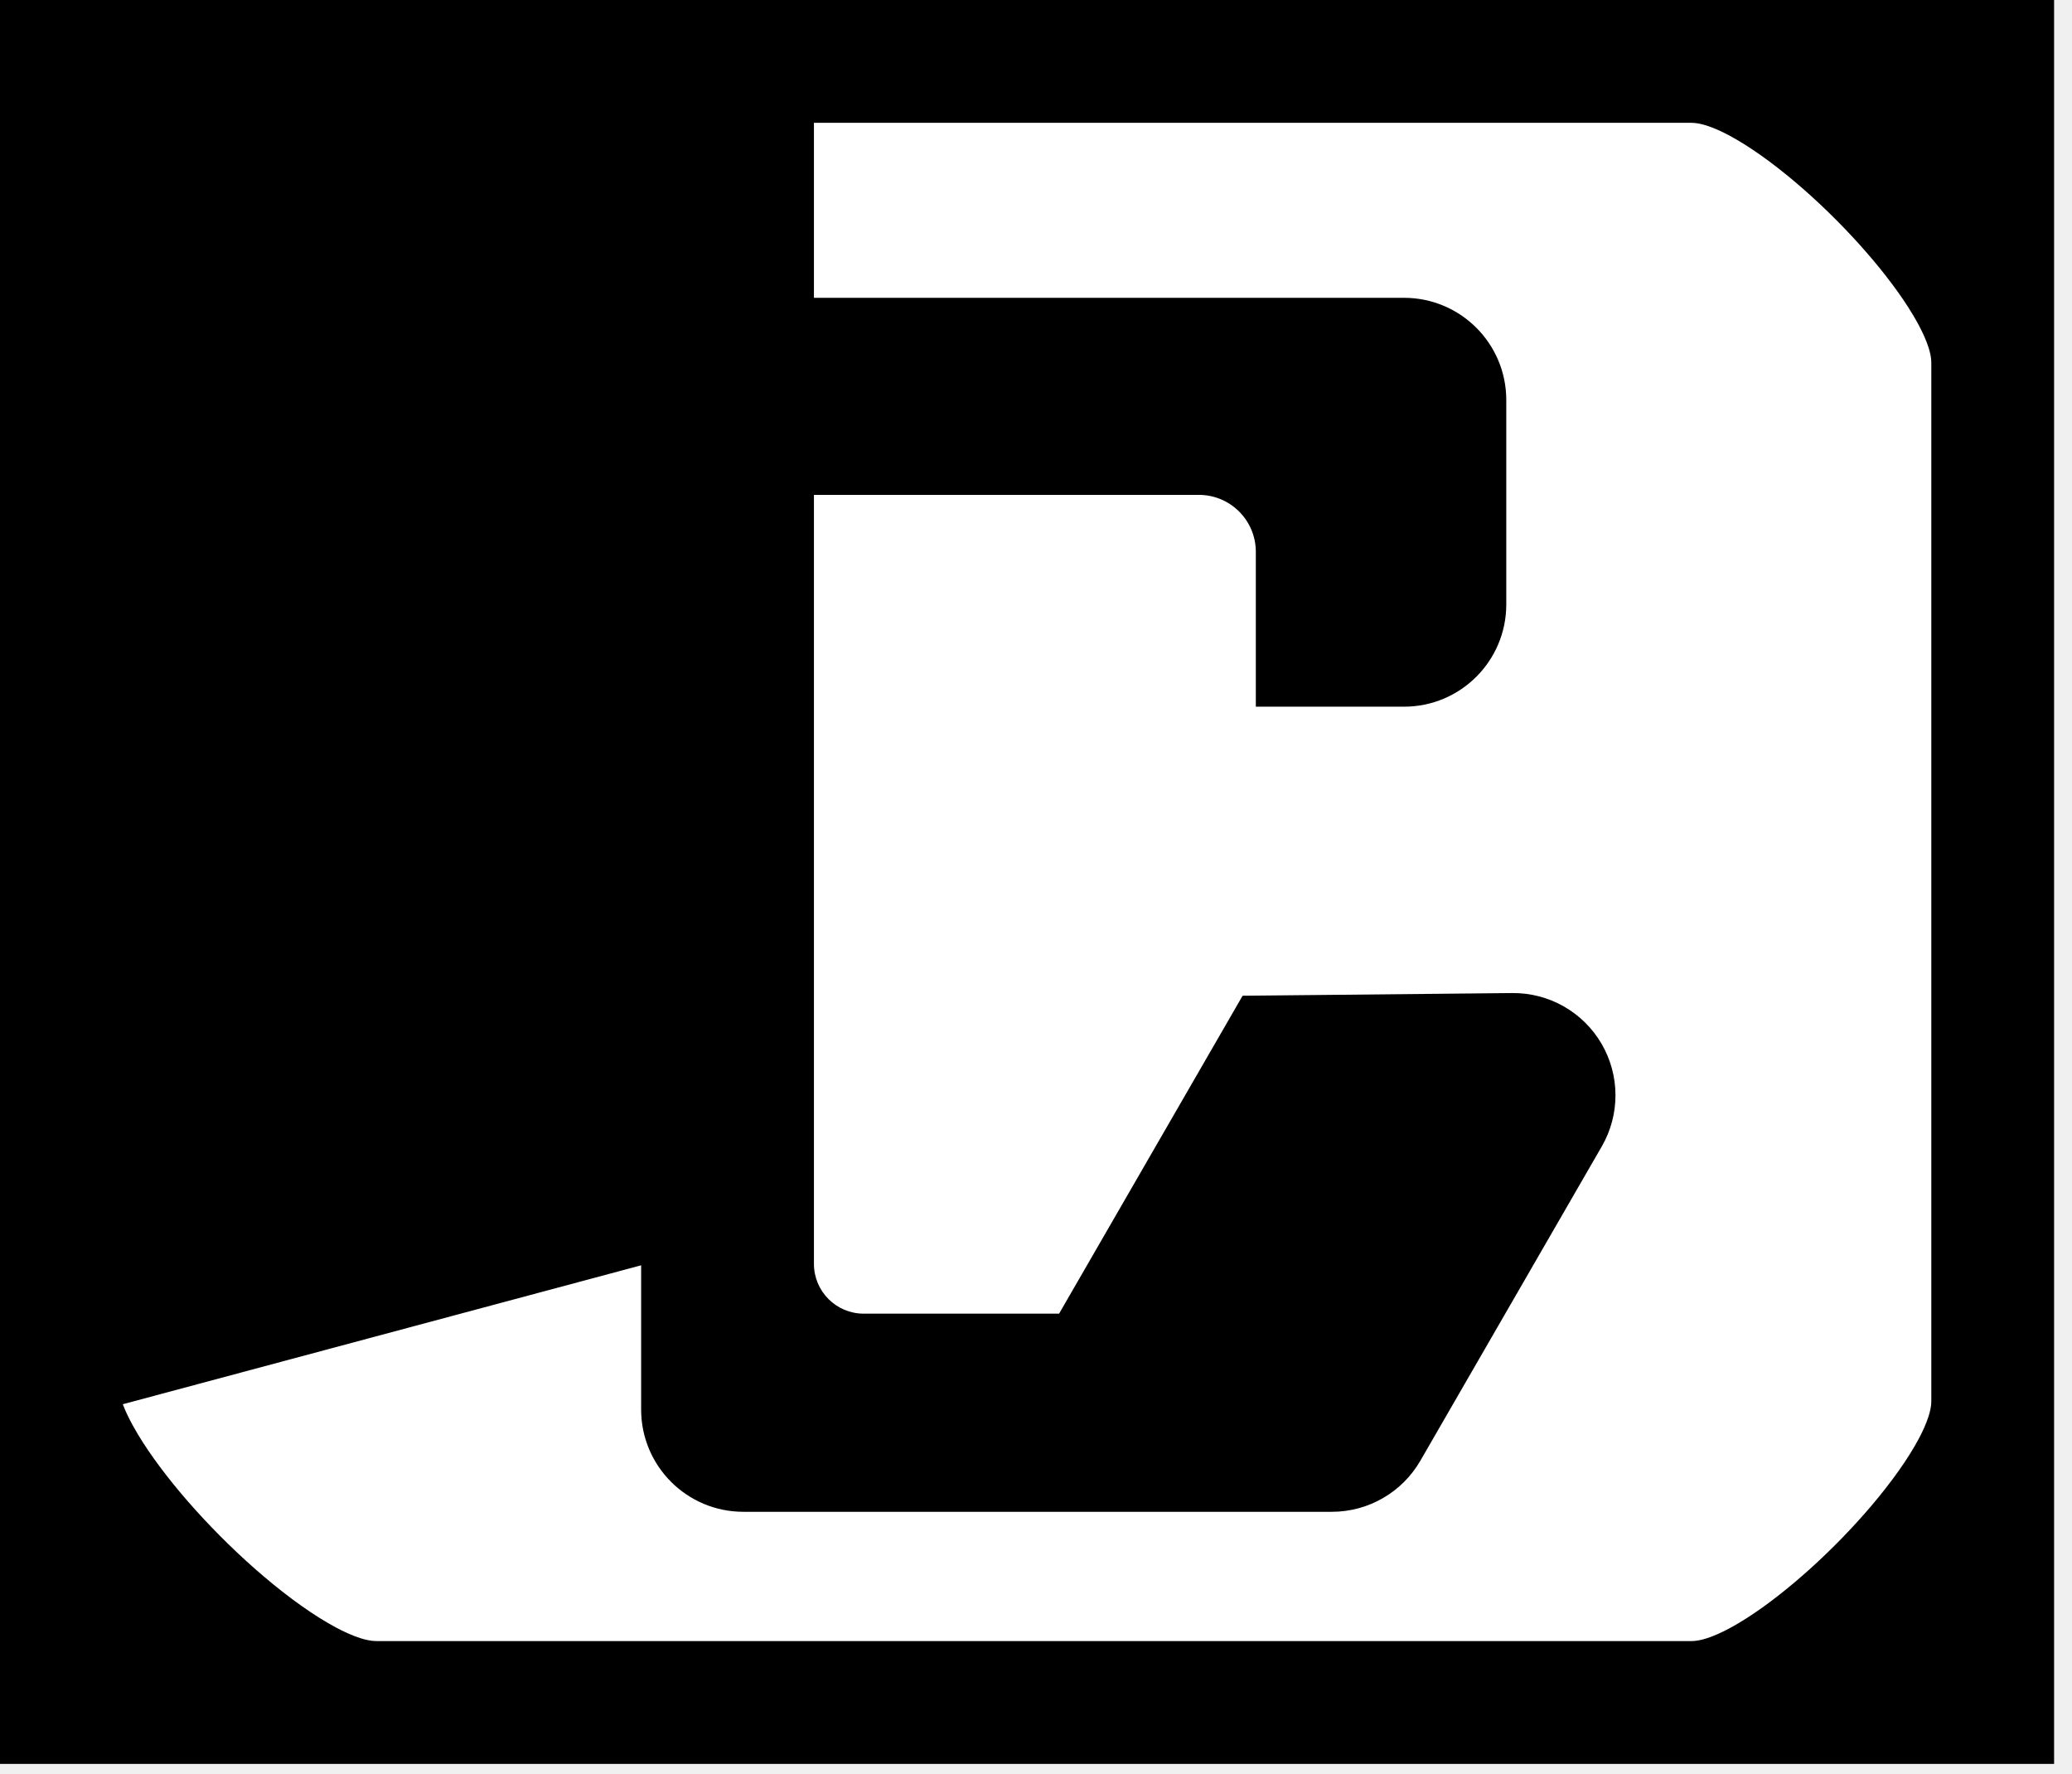
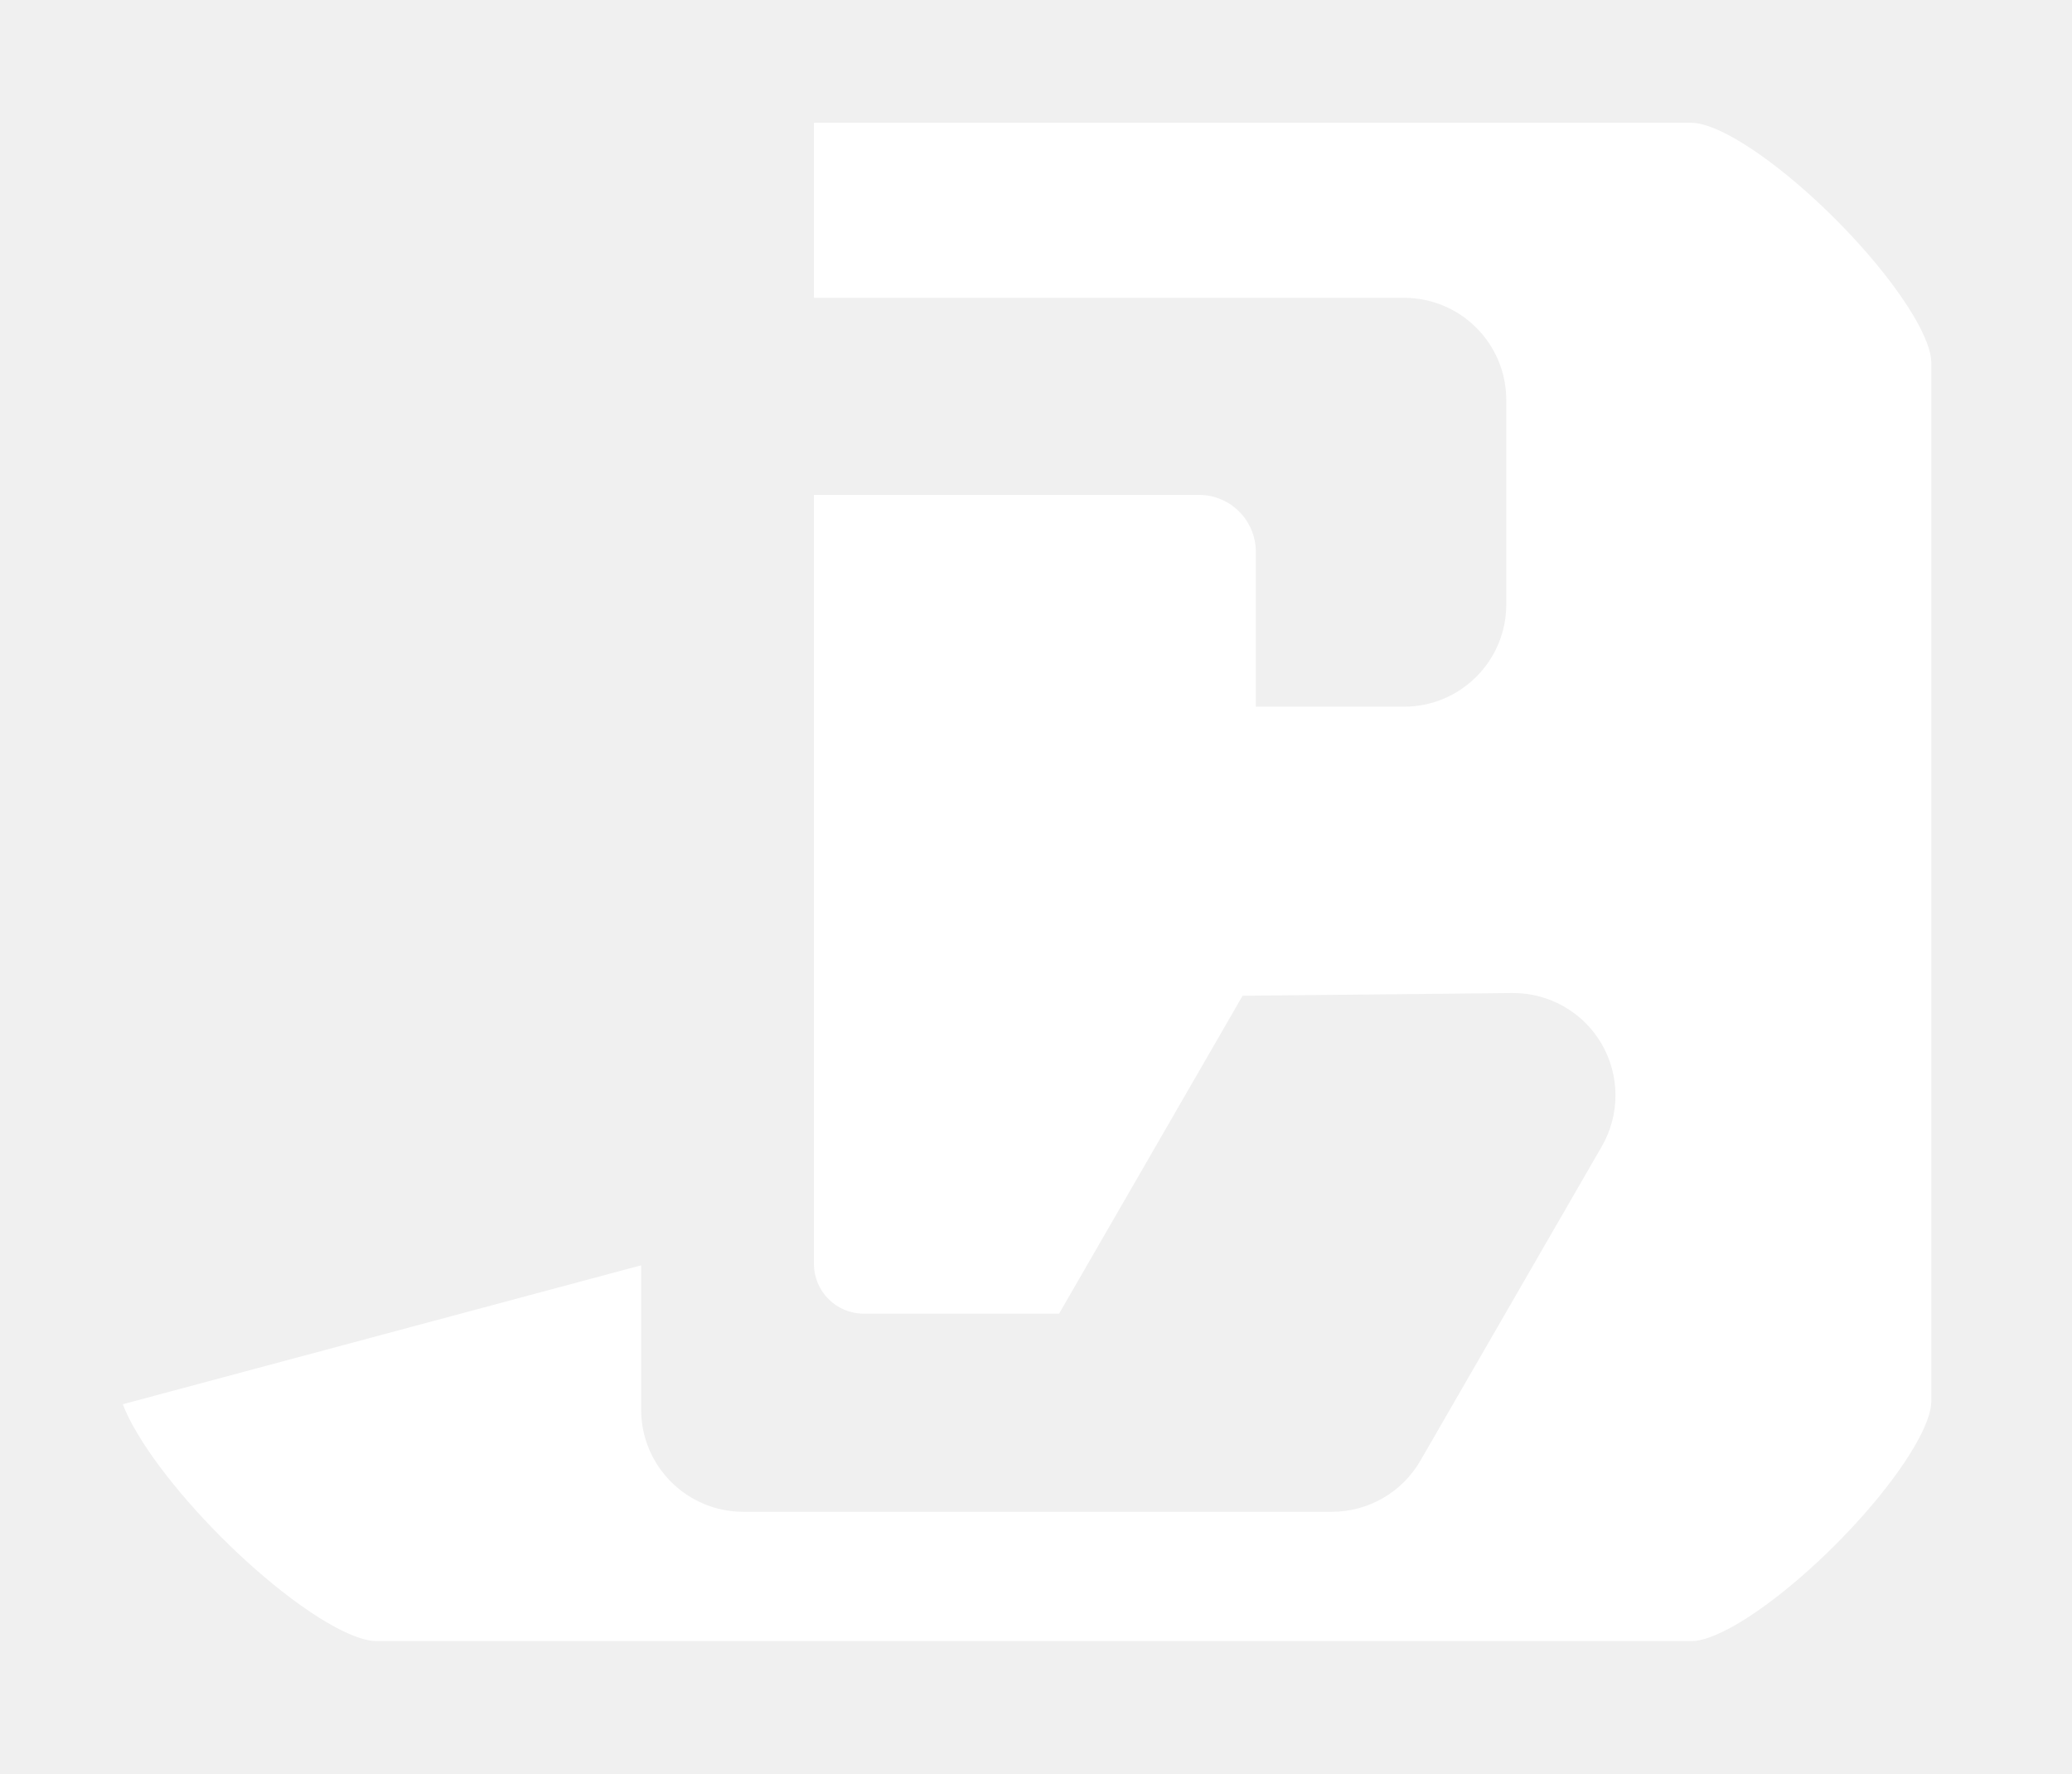
<svg xmlns="http://www.w3.org/2000/svg" viewBox="0 0 104 89">
-   <rect x="0" y="0" width="103.101" height="88.517" />
  <g transform="translate(55.63675 45.21412)">
    <path d="M20.268 4.62c1.842-.018 3.552.953 4.481 2.543.929 1.591.934 3.558.013 5.153l-9.105 15.77a5.13 5.13 0 0 1-4.443 2.566h-29.539a5.131 5.131 0 0 1-5.131-5.131v-7.239l-26.018 6.972c.275.721.718 1.459 1.012 1.918 1.375 2.142 3.667 4.685 6.051 6.712 1.305 1.109 2.565 2.002 3.632 2.571.382.204.809.404 1.22.535.257.082.551.15.82.15h66.005c.239 0 .498-.058.726-.128.755-.233 1.581-.727 2.069-1.04 1.986-1.274 4.343-3.399 6.222-5.609 1.028-1.21 1.856-2.377 2.384-3.367.189-.354.374-.749.495-1.131.076-.238.14-.51.14-.76v-52.121c0-.239-.058-.497-.129-.726-.233-.754-.727-1.581-1.039-2.068-1.274-1.986-3.399-4.343-5.609-6.222-1.21-1.028-2.378-1.856-3.367-2.384-.354-.189-.75-.374-1.132-.496-.238-.076-.51-.139-.76-.139h-44.049v8.782h29.62a5.131 5.131 0 0 1 5.131 5.131v10.256a5.131 5.131 0 0 1-5.131 5.131h-7.44v-7.771a2.859 2.859 0 0 0-2.859-2.858h-19.321v38.59a2.499 2.499 0 0 0 2.499 2.499h9.806l9.211-15.954 13.535-.135Z" fill="#fff" />
  </g>
</svg>
